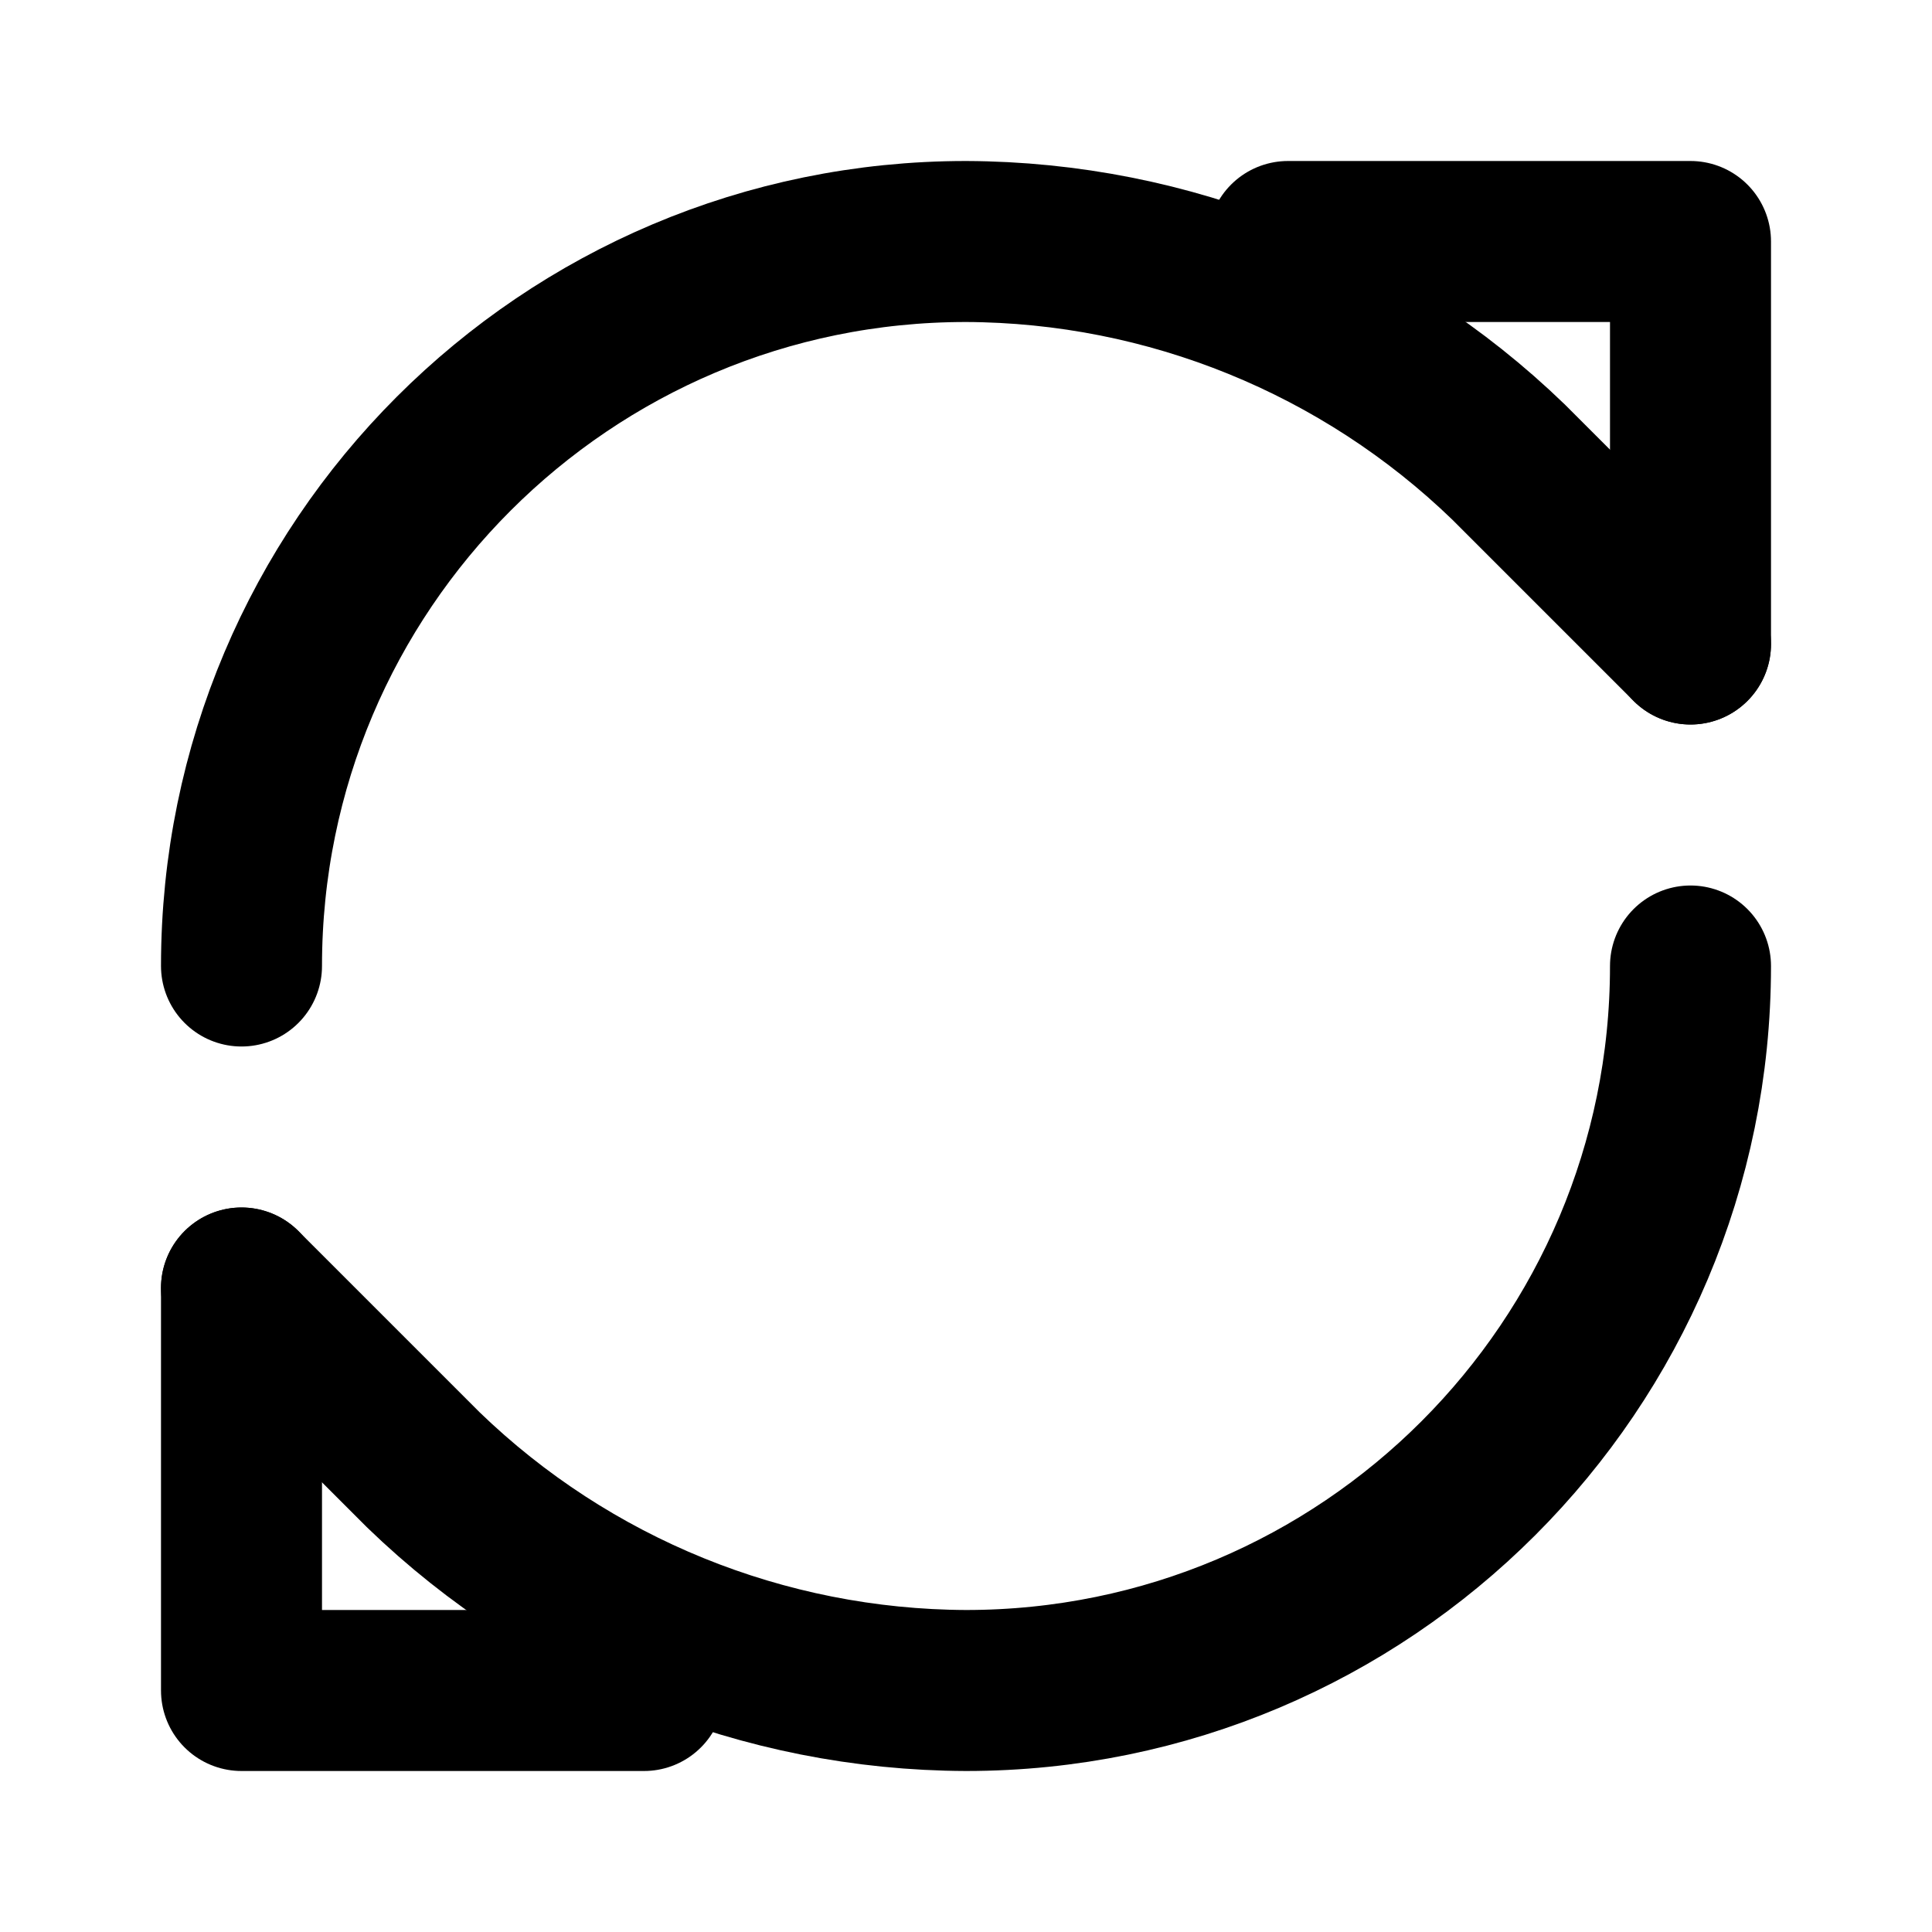
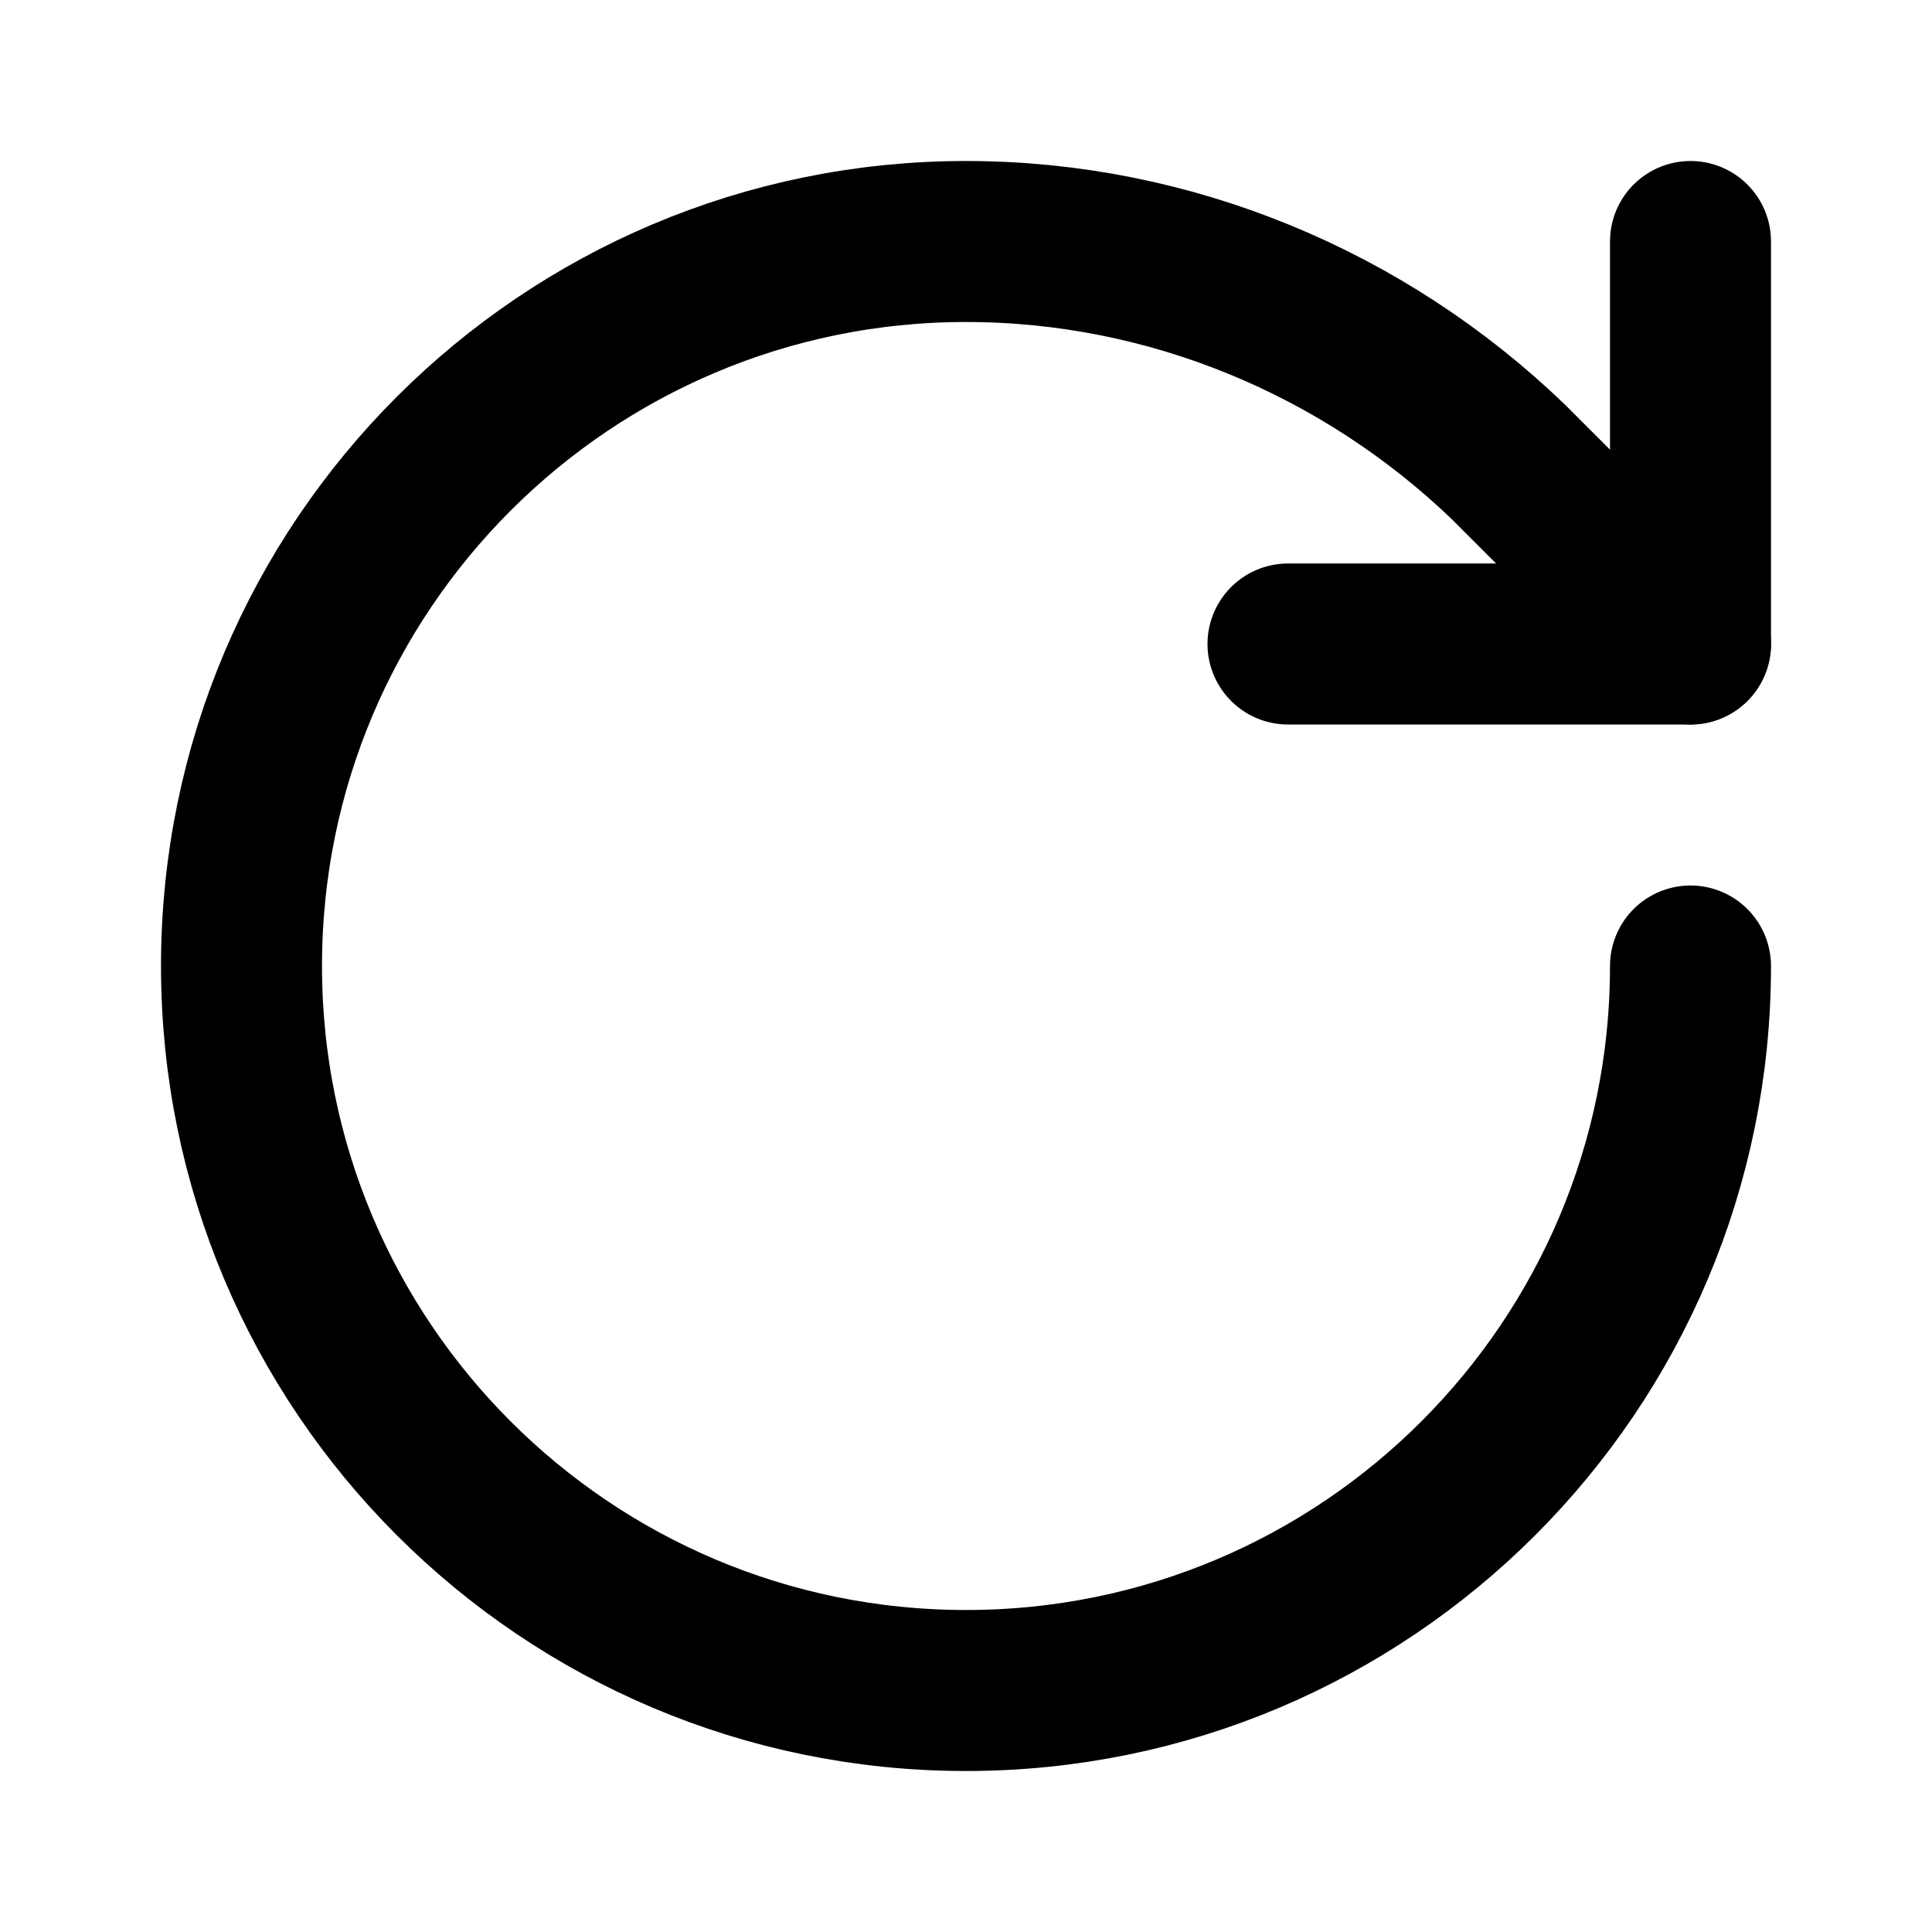
<svg xmlns="http://www.w3.org/2000/svg" width="16" height="16" viewBox="0 0 24 24" fill="none" stroke="currentColor" stroke-width="2" stroke-linecap="round" stroke-linejoin="round">
-   <path d="M3 12a9 9 0 0 1 9-9 9.75 9.75 0 0 1 6.74 2.74L21 8" />
-   <path d="M16 3h5v5" />
-   <path d="M21 12a9 9 0 0 1-9 9 9.75 9.75 0 0 1-6.74-2.74L3 16" />
-   <path d="M8 21H3v-5" />
+   <path d="M21 12a9 9 0 1 1-9-9c2.52 0 4.93 1 6.74 2.74L21 8" />
+   <polyline points="21 3 21 8 16 8" />
</svg>
